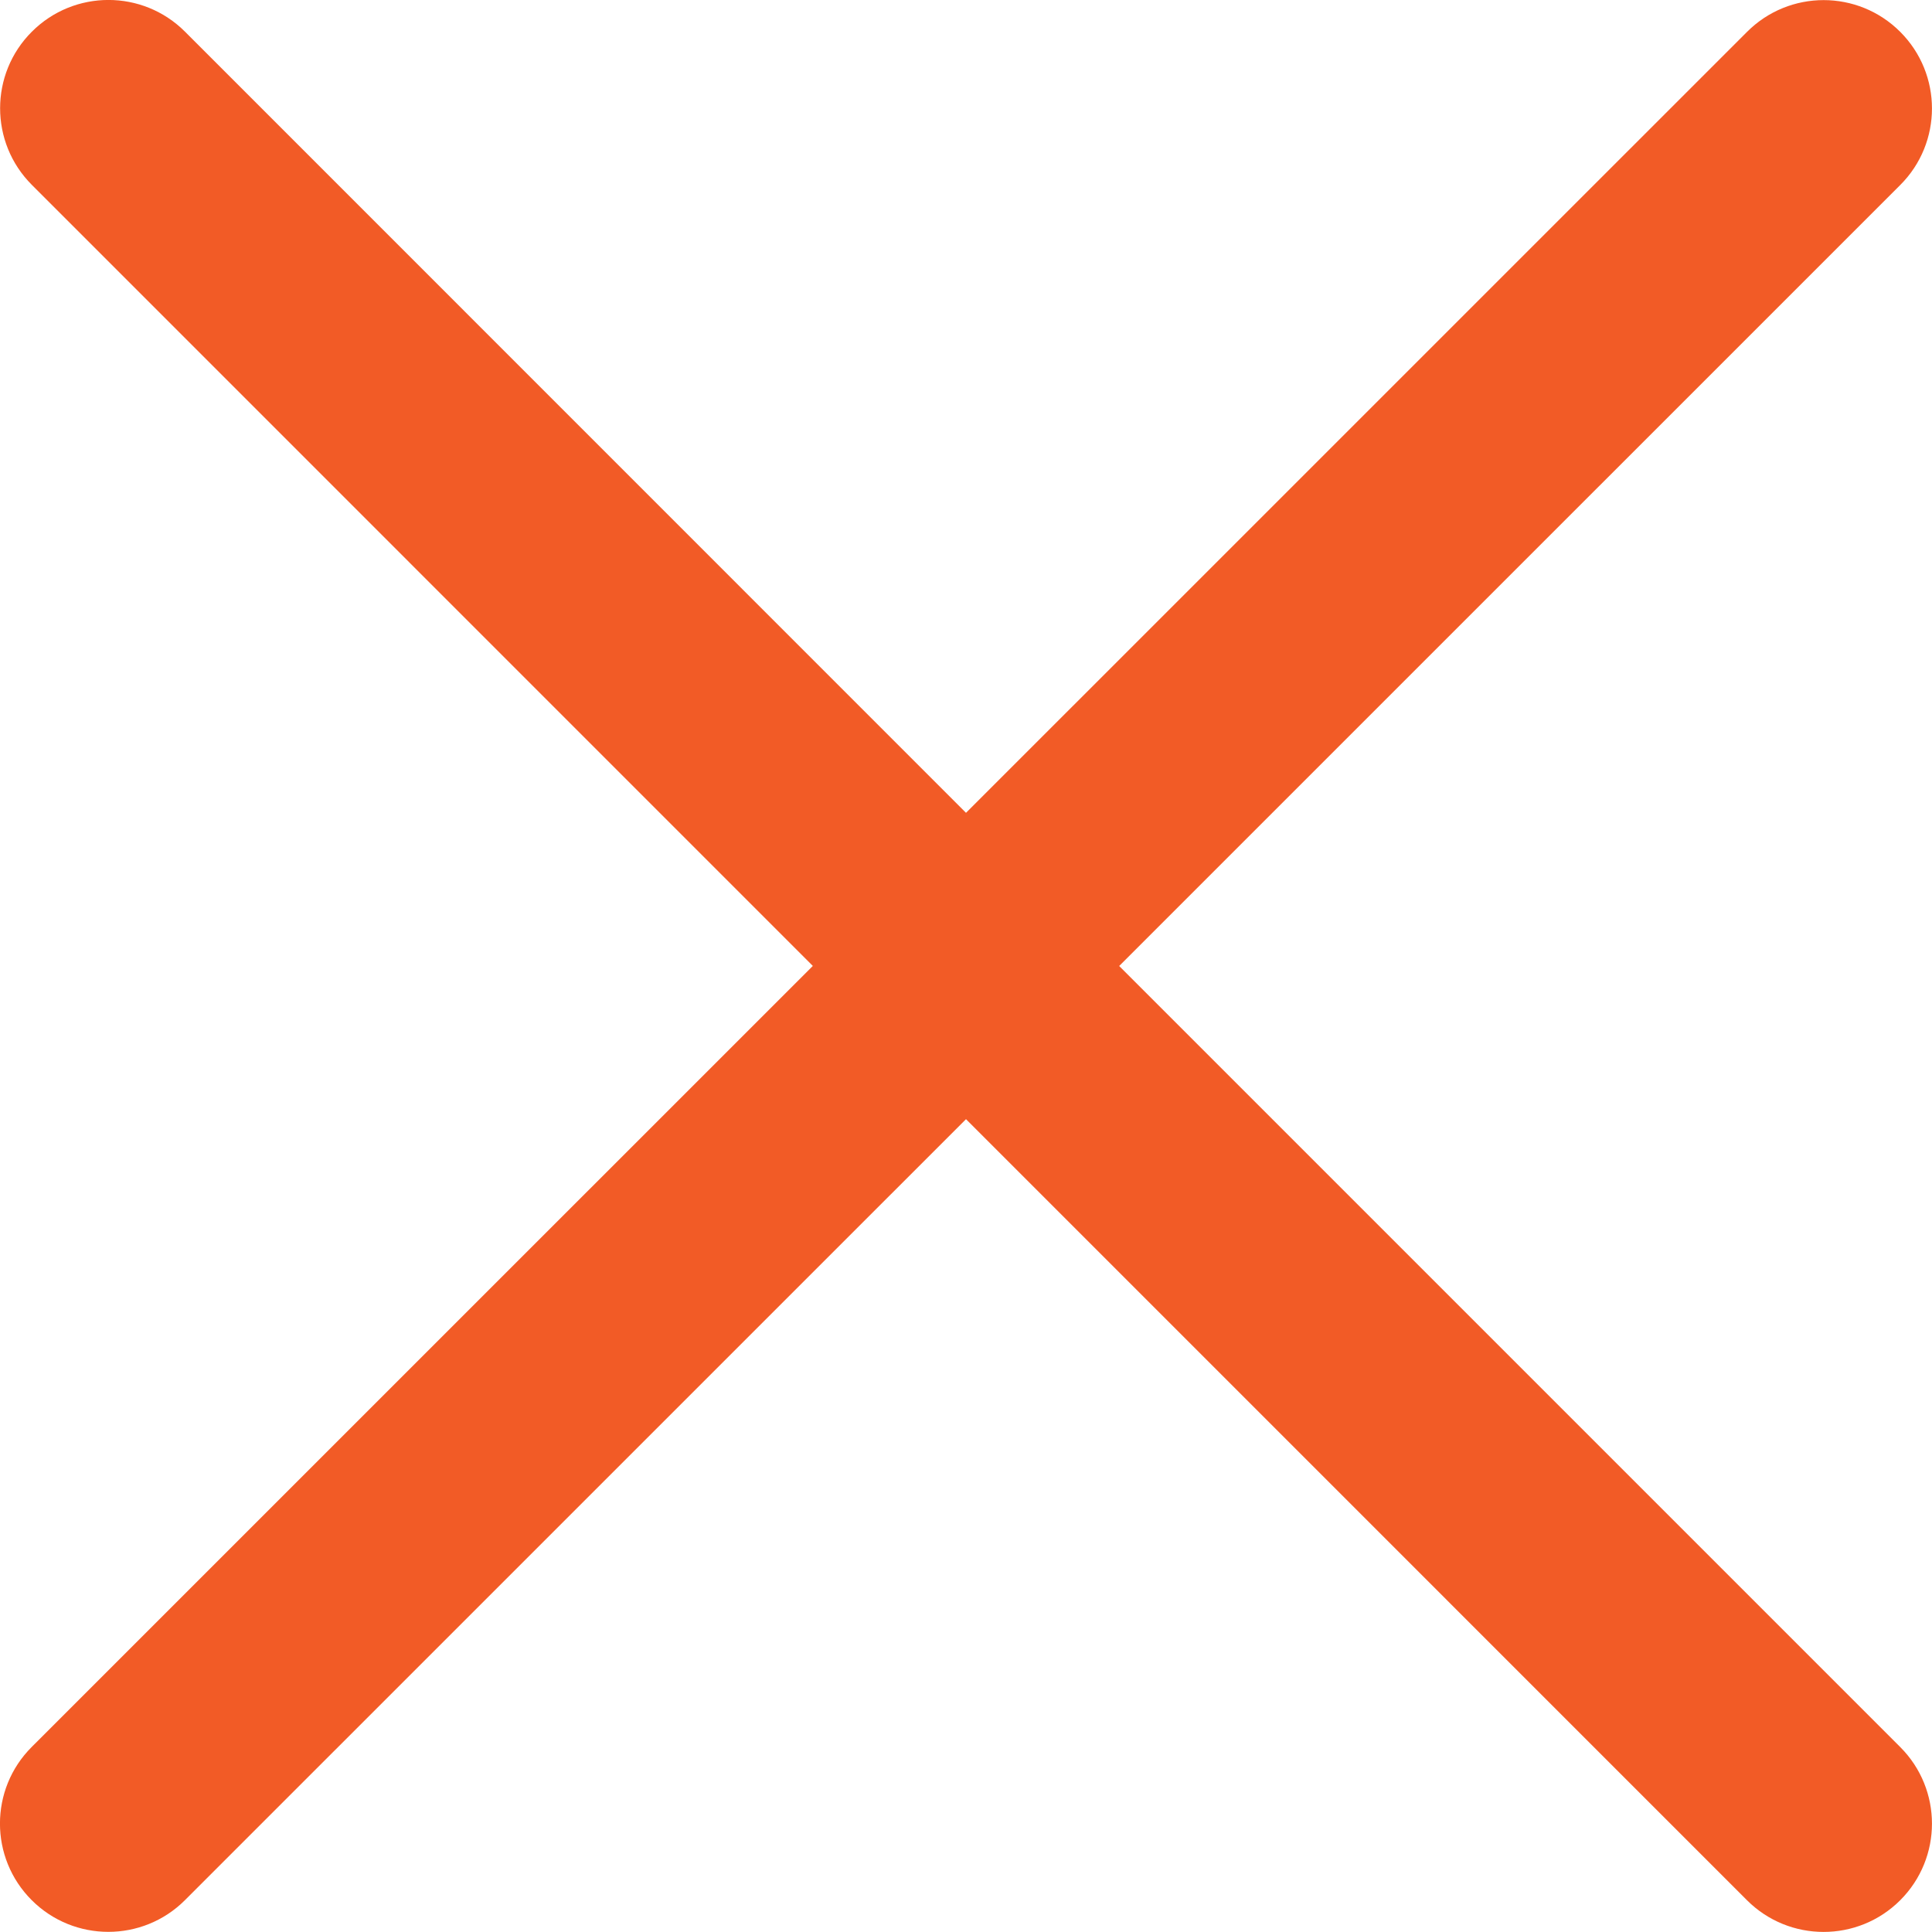
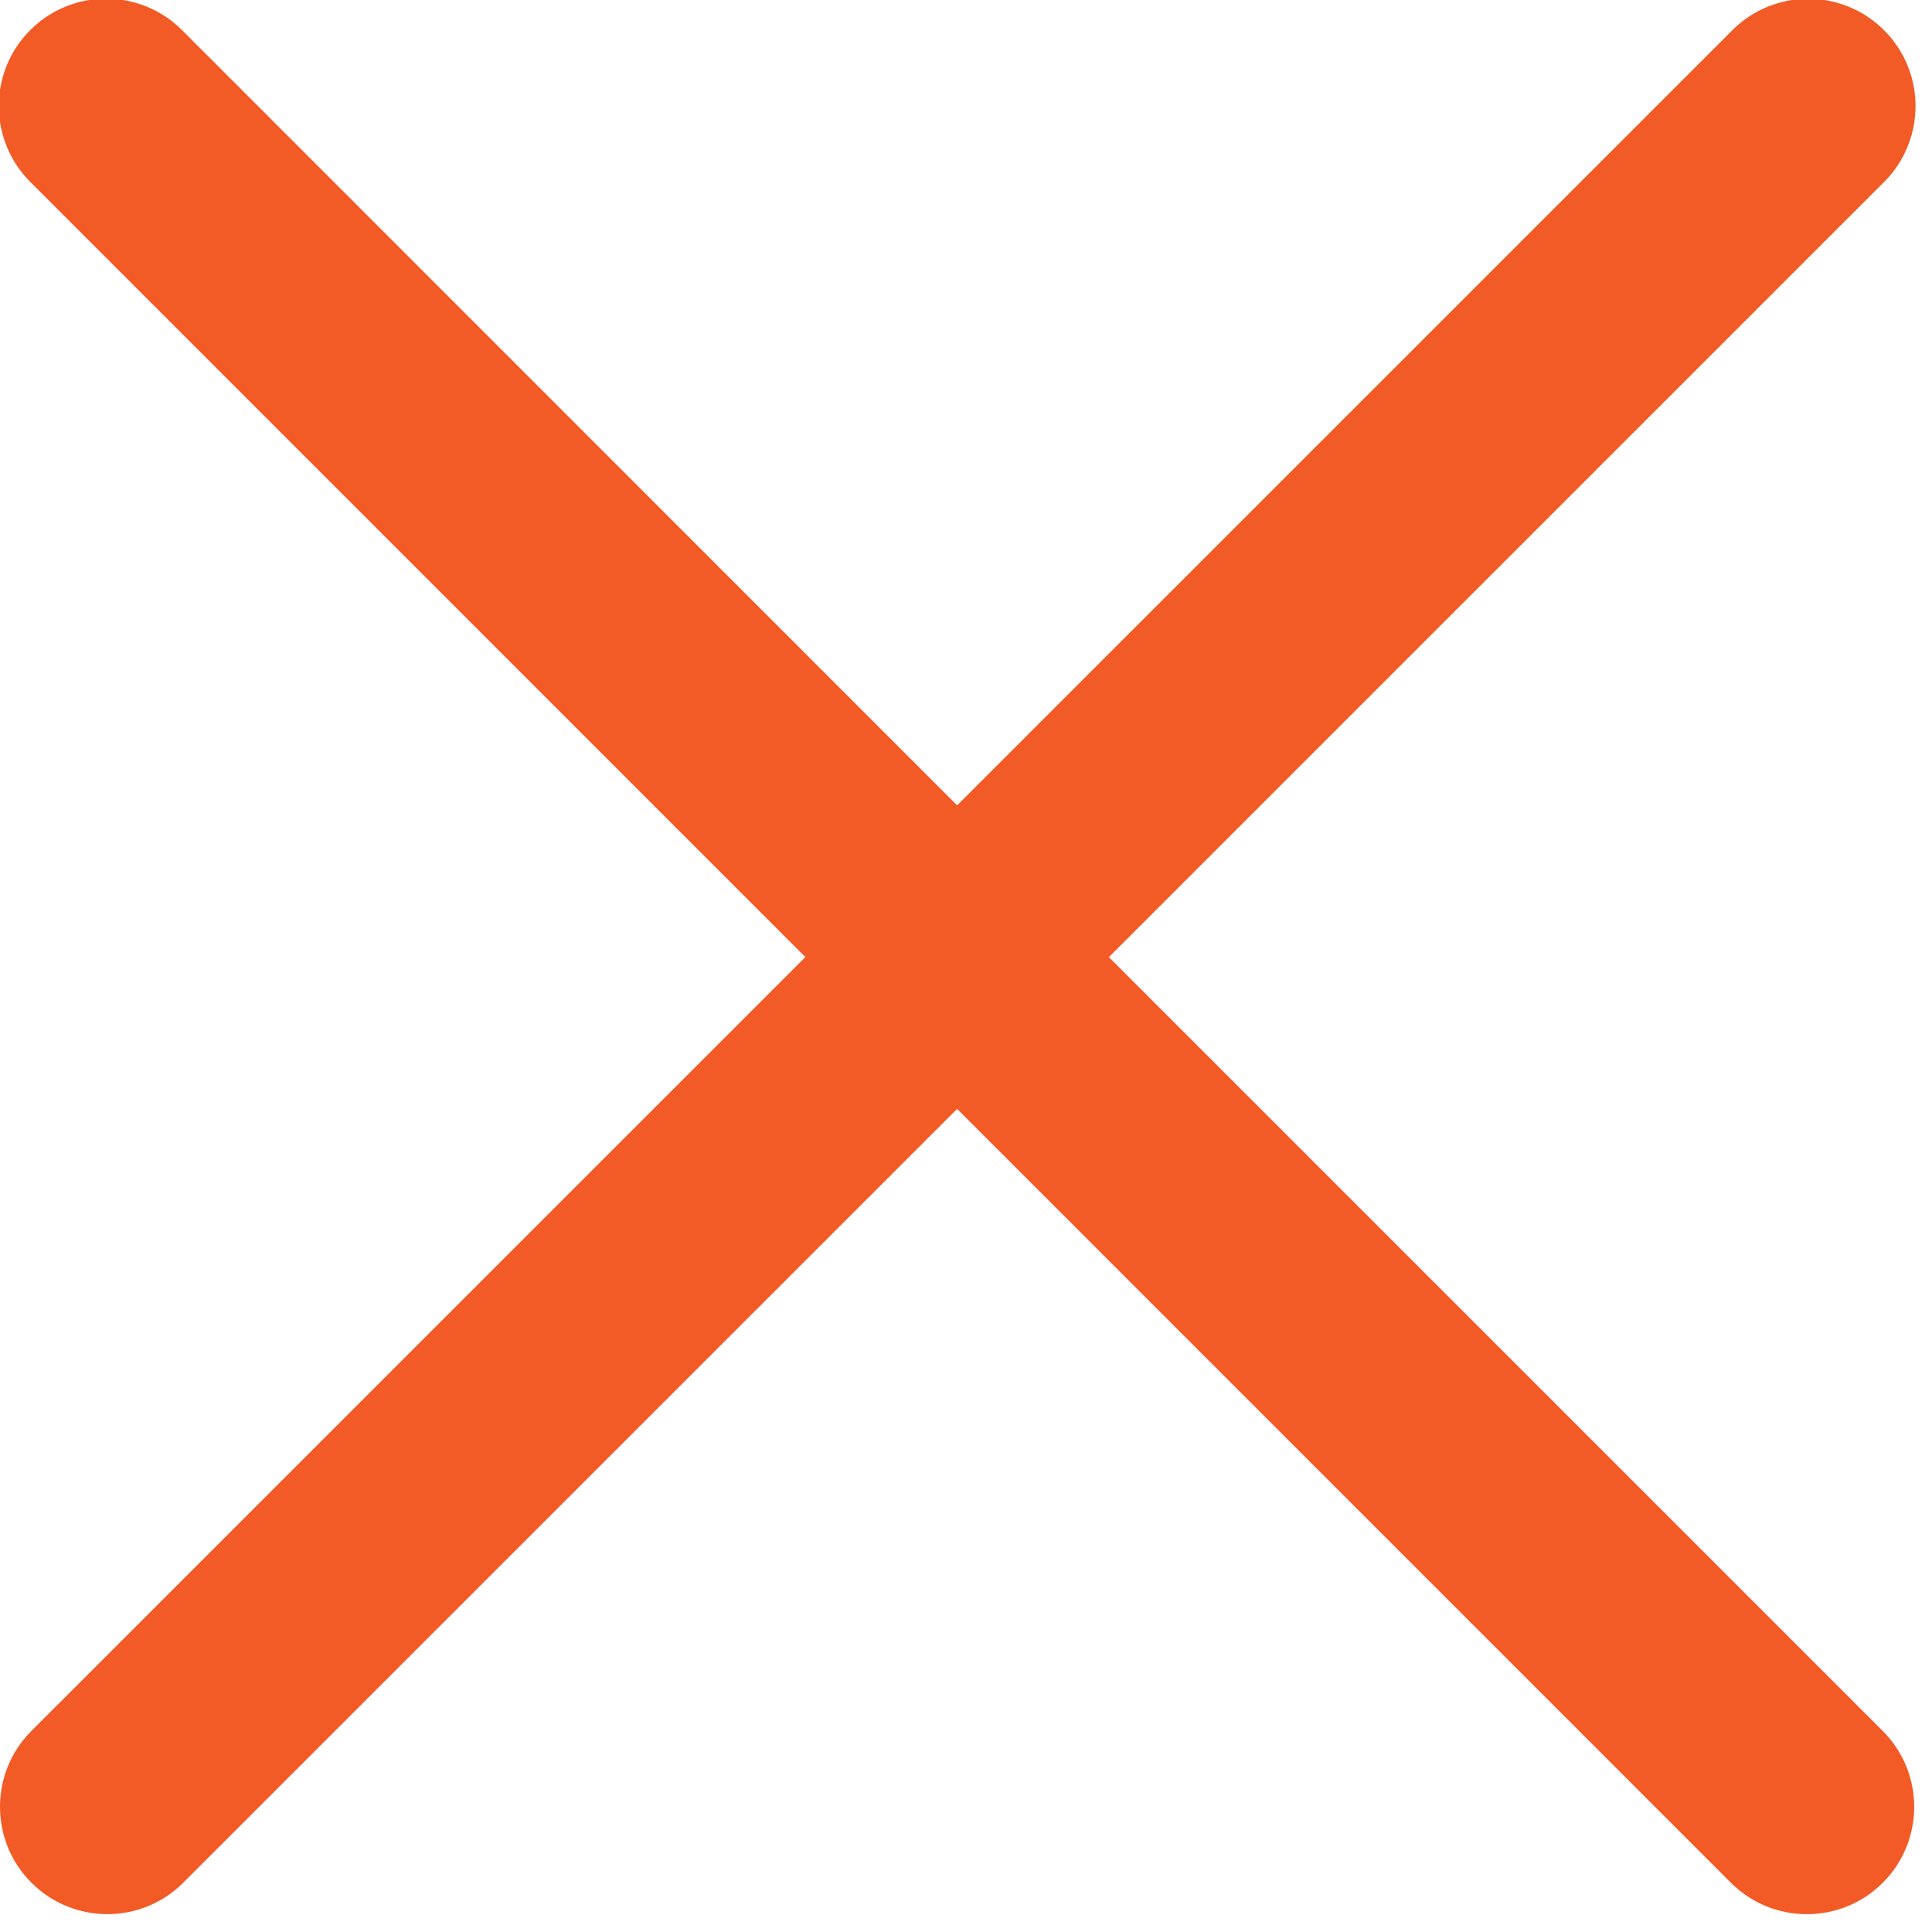
- <svg xmlns="http://www.w3.org/2000/svg" version="1.0" id="Layer_1" x="0px" y="0px" width="26.752px" height="26.752px" viewBox="0 0 26.752 26.752" enable-background="new 0 0 26.752 26.752" xml:space="preserve">
-   <path fill="#f25b26" d="M15.497,13.376L26.312,2.562c0.586-0.585,0.586-1.535,0-2.121s-1.535-0.586-2.121,0L13.376,11.255L2.562,0.439 c-0.586-0.586-1.535-0.586-2.121,0c-0.586,0.585-0.586,1.535,0,2.121l10.814,10.815L0.439,24.19c-0.586,0.586-0.586,1.535,0,2.121 c0.293,0.293,0.677,0.439,1.061,0.439s0.768-0.146,1.061-0.439l10.815-10.814L24.19,26.312c0.293,0.293,0.677,0.439,1.061,0.439 s0.768-0.146,1.061-0.439c0.586-0.586,0.586-1.535,0-2.121L15.497,13.376z" />
+ <svg xmlns="http://www.w3.org/2000/svg" version="1" width="27" height="27" fill="#f25b26">
+   <path d="M15.497 13.376L26.312 2.562A1.5 1.5 0 1 0 24.191.441L13.376 11.255 2.562.439A1.5 1.5 0 1 0 .441 2.56l10.814 10.815L.439 24.19a1.5 1.5 0 1 0 2.122 2.121l10.815-10.814L24.19 26.312c.293.293.677.439 1.061.439s.768-.146 1.061-.439a1.5 1.5 0 0 0 0-2.121L15.497 13.376z" />
</svg>
